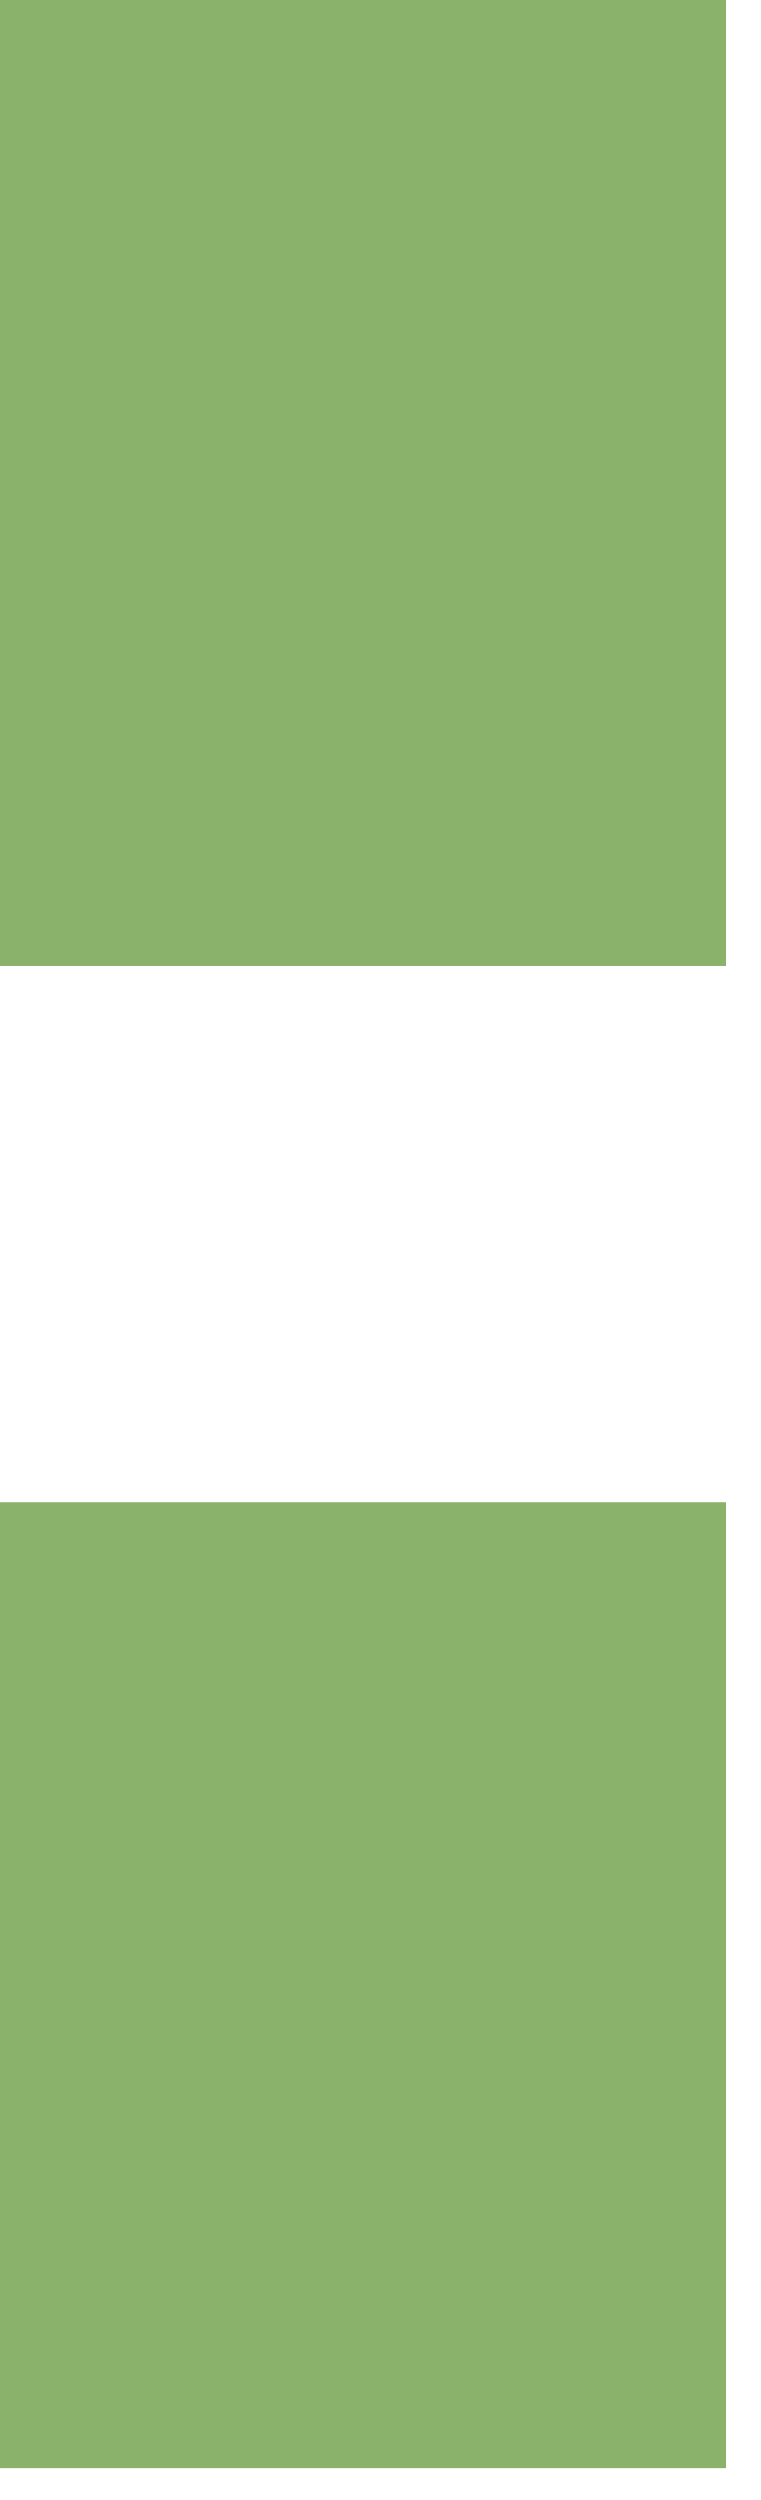
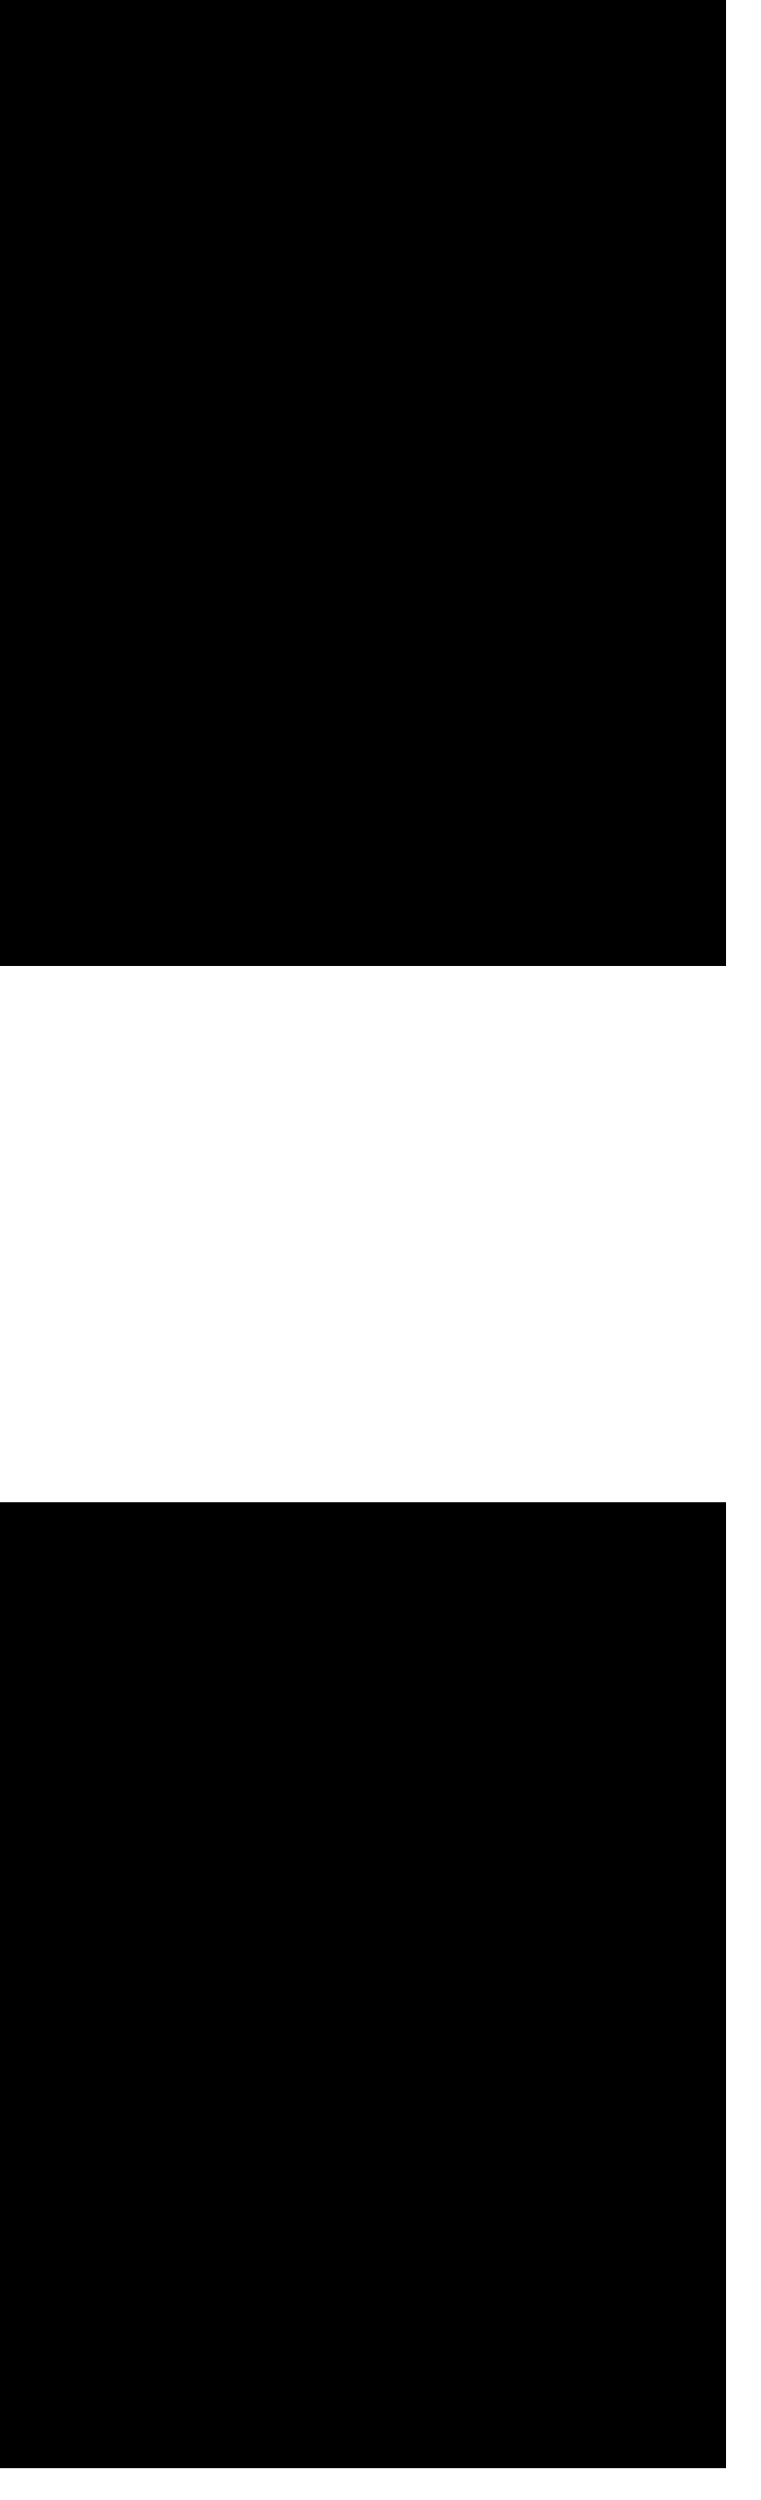
<svg xmlns="http://www.w3.org/2000/svg" width="14" height="46" viewBox="0 0 14 46" fill="none">
-   <path d="M13.359 0H0V17.774H13.359V0Z" fill="#8BB26B" />
-   <path d="M13.359 27.641H0V45.414H13.359V27.641Z" fill="#8BB26B" />
+   <path d="M13.359 0H0V17.774H13.359V0Z" fill="currentColor" />
+   <path d="M13.359 27.641H0V45.414H13.359V27.641Z" fill="currentColor" />
</svg>
